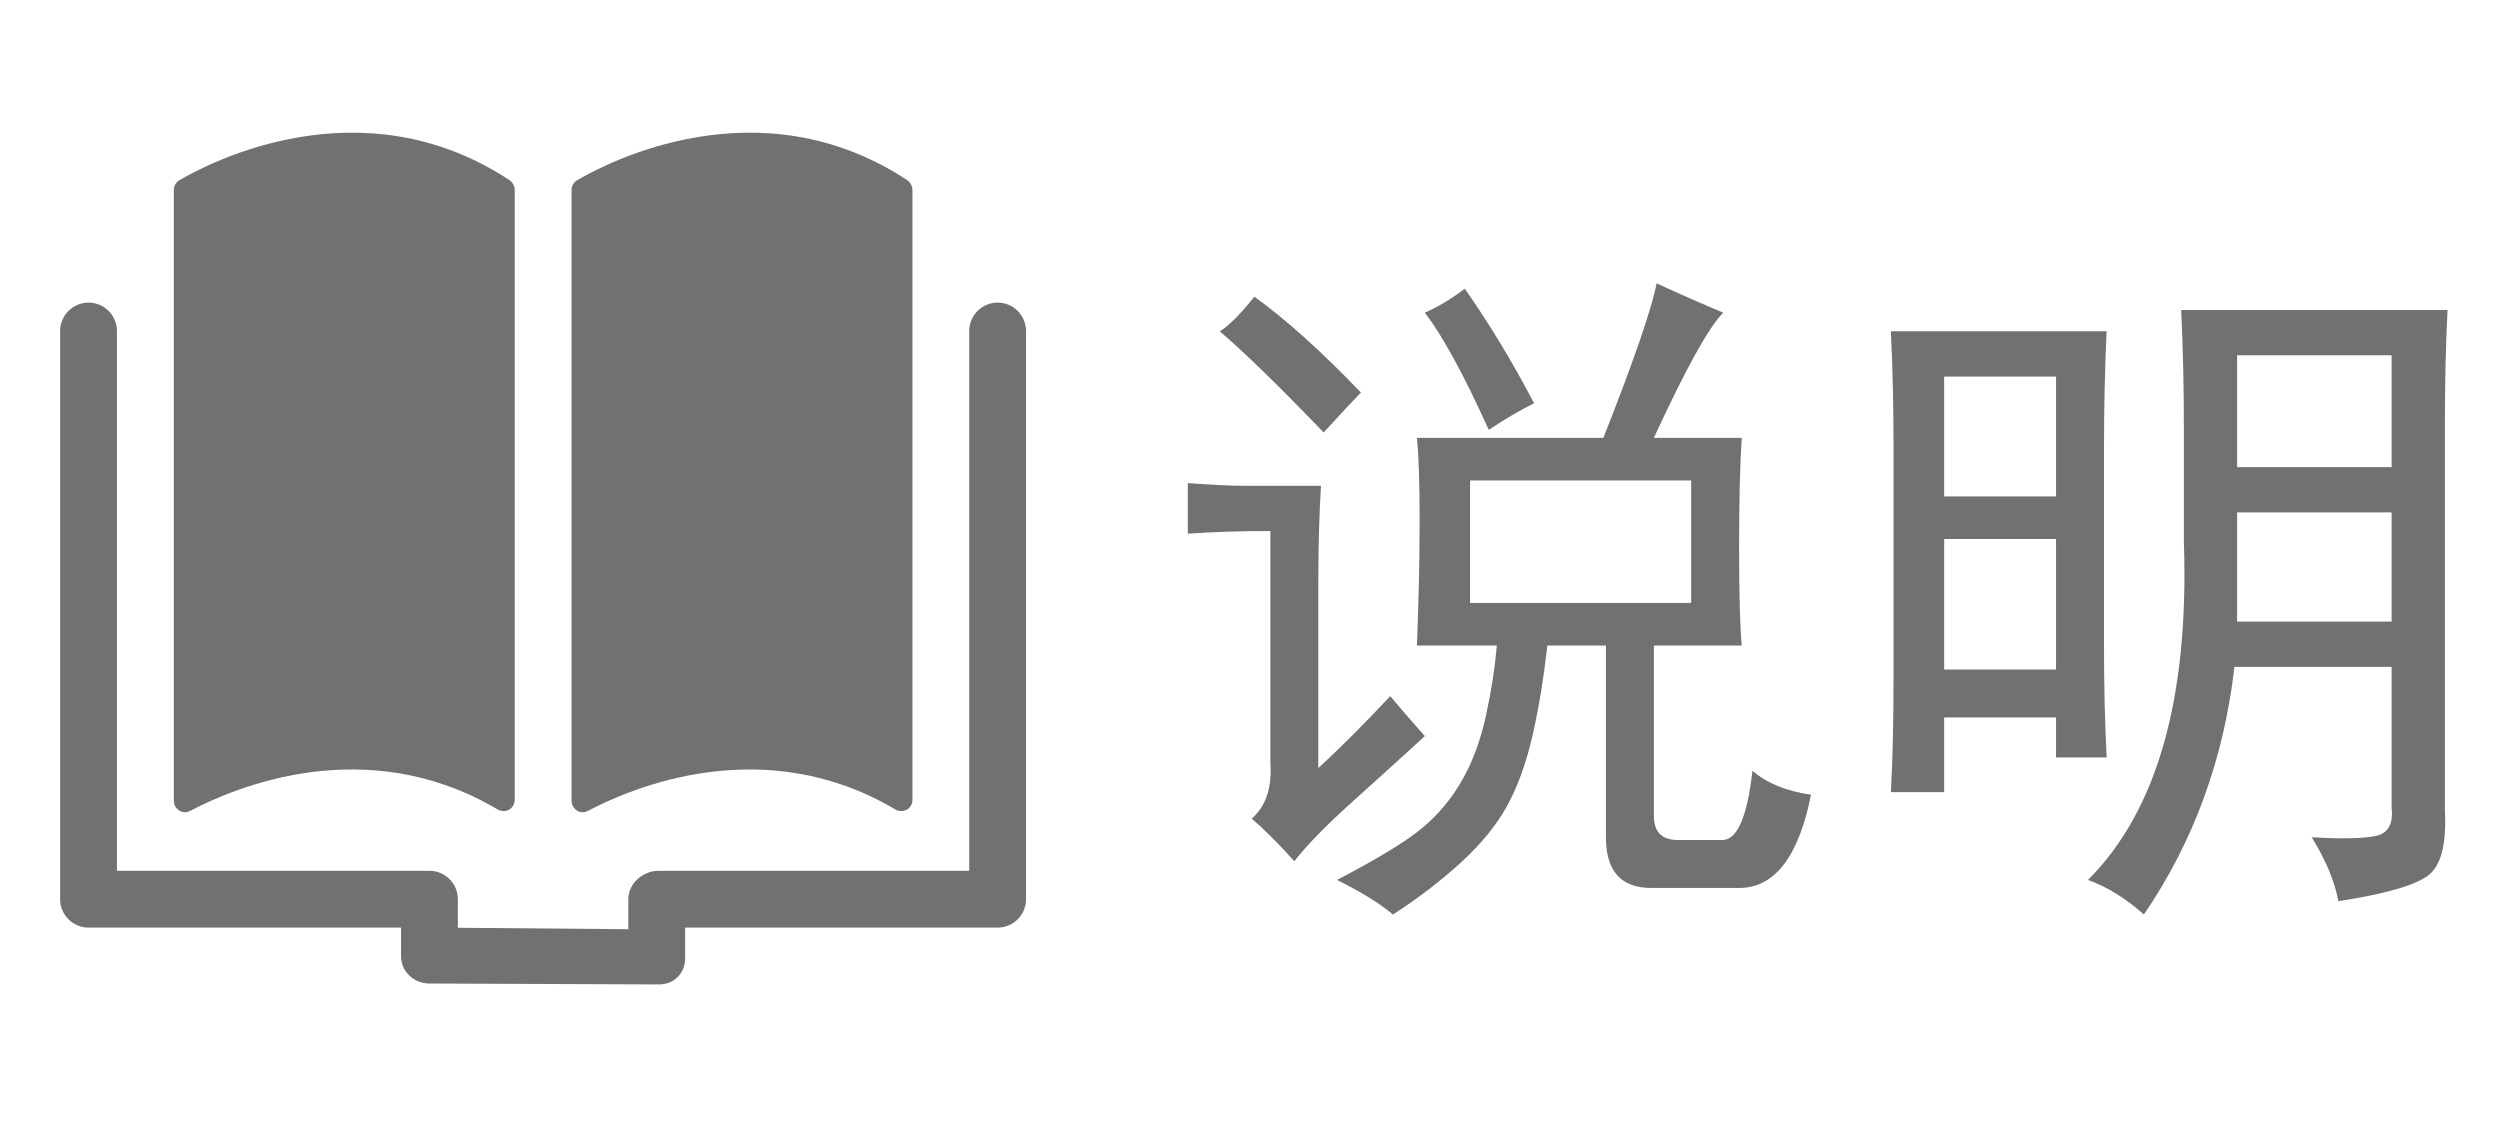
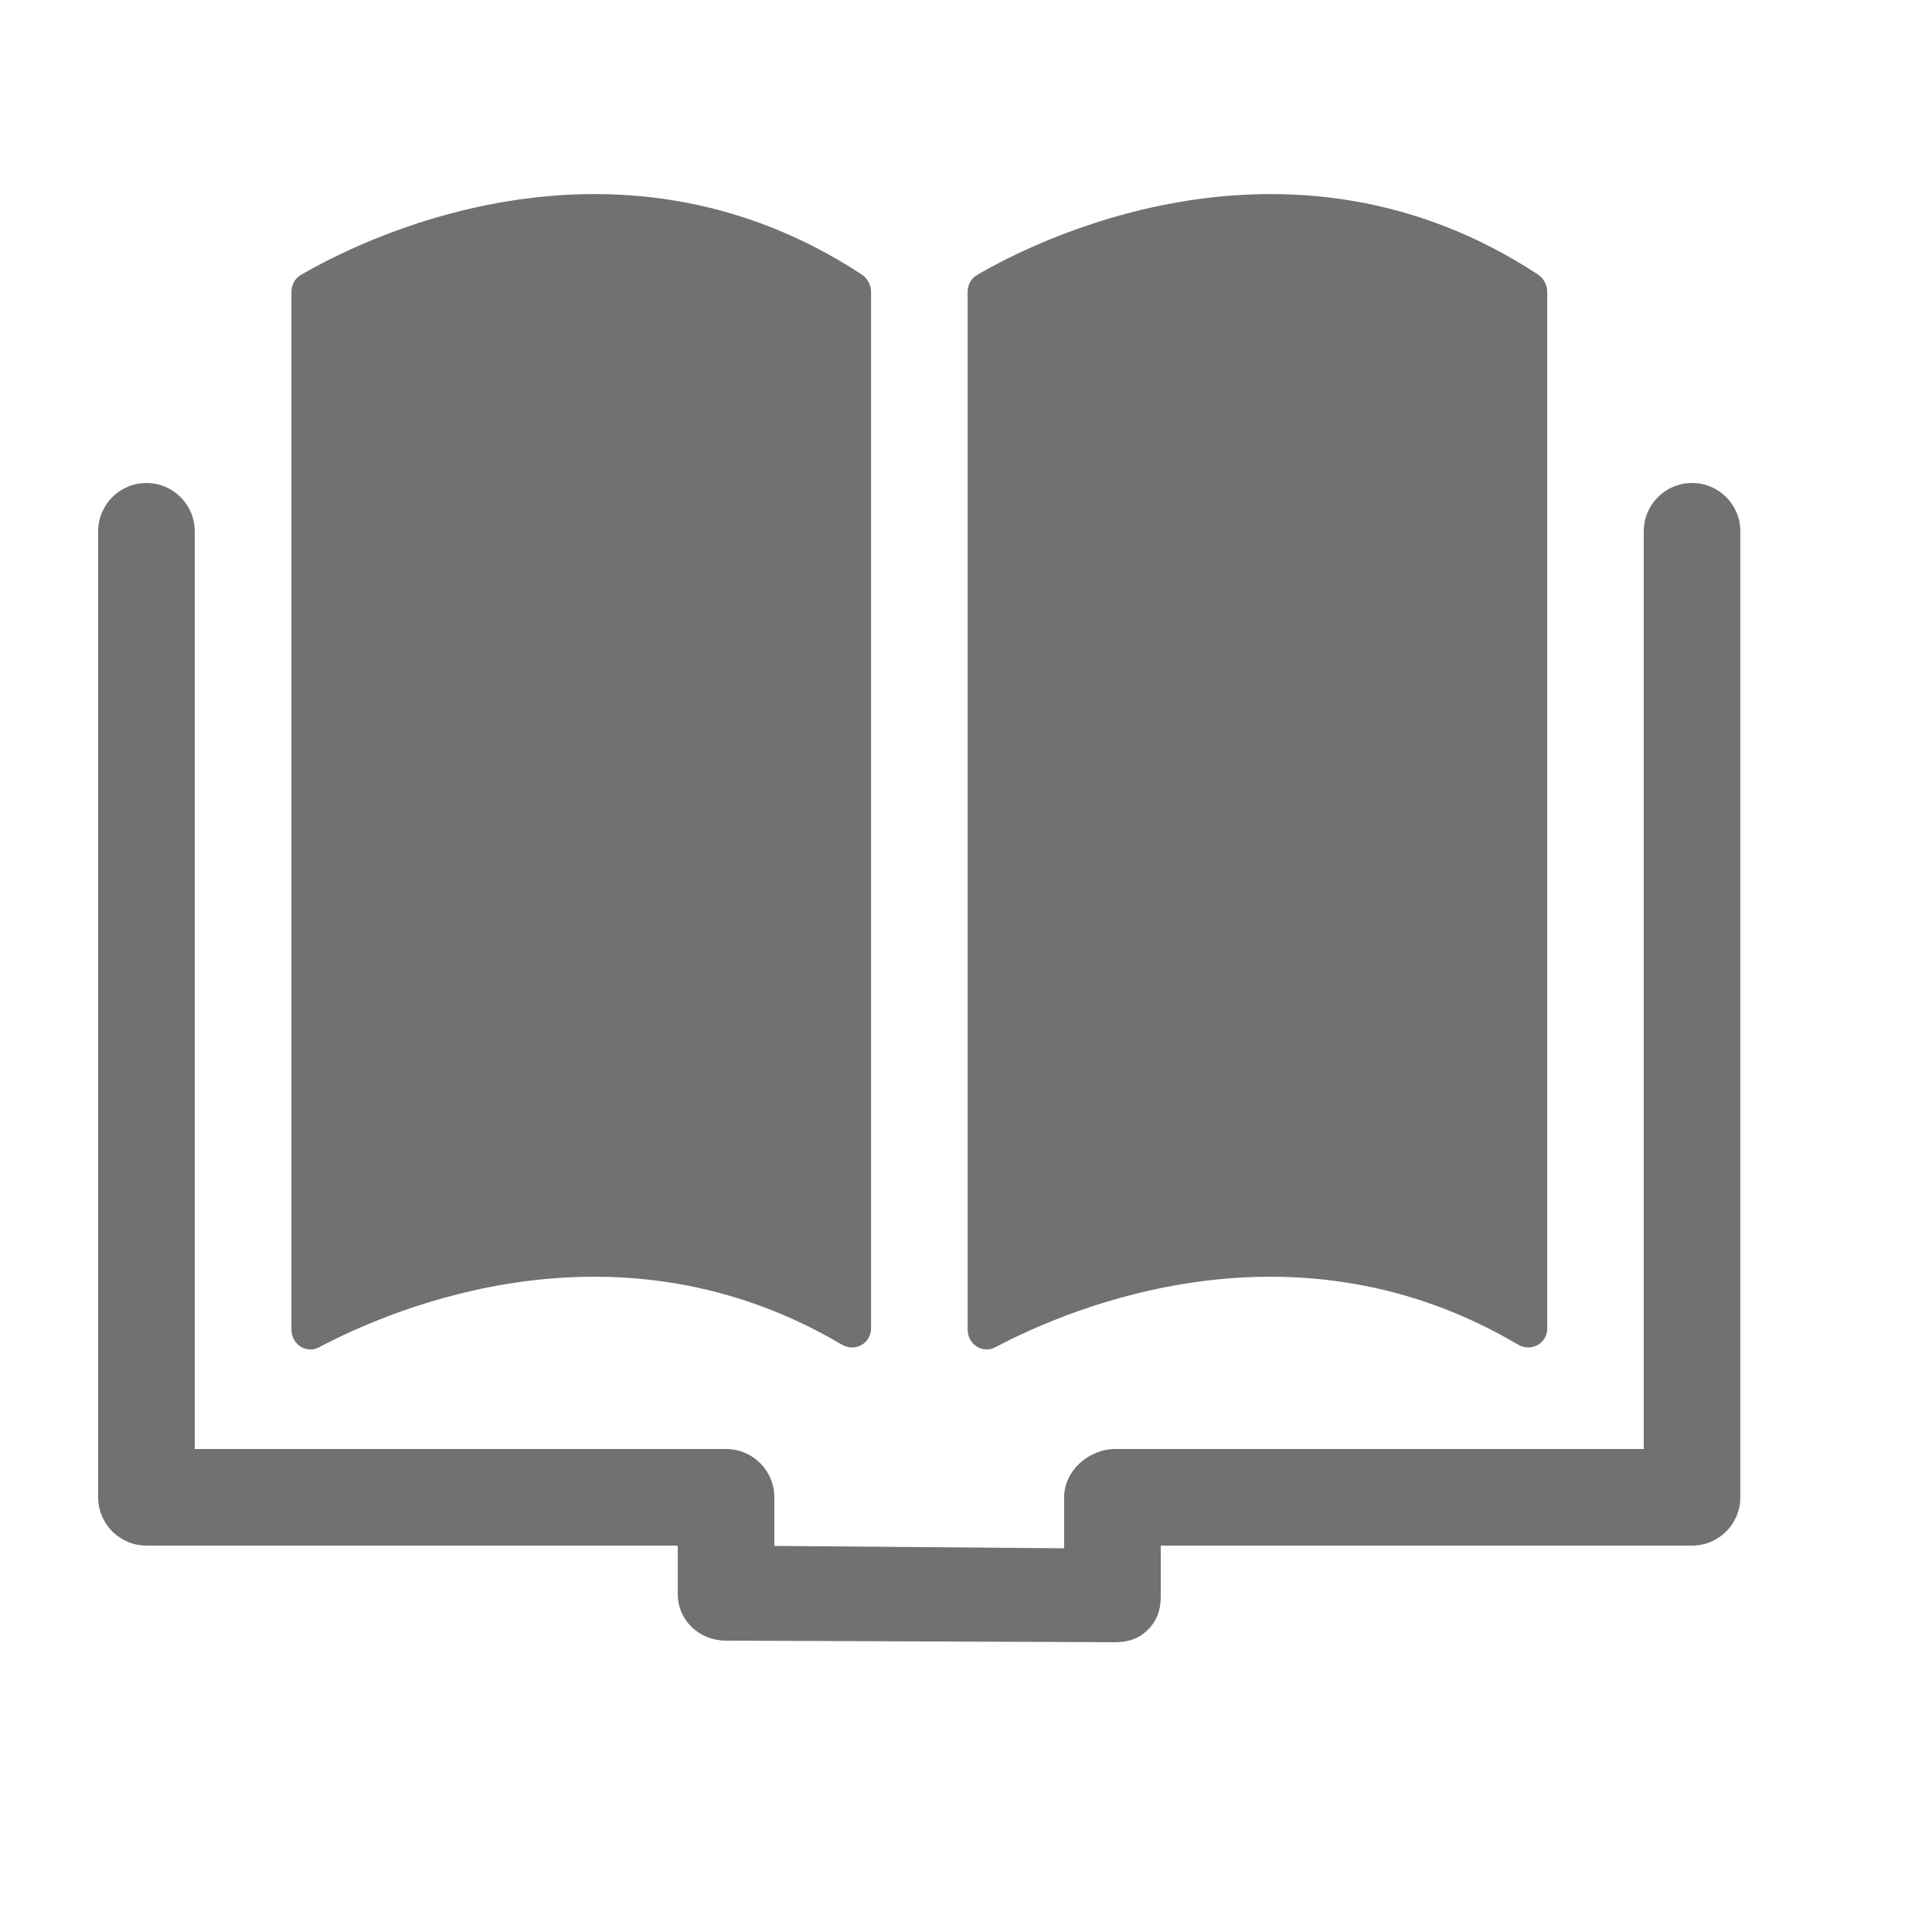
- <svg xmlns="http://www.w3.org/2000/svg" width="44" height="20" viewBox="0 0 44 20" version="1.1" id="svg12">
-   <defs id="defs6" />
-   <g id="g16" transform="translate(-0.9577034,-0.6740408)">
-     <g id="g8">
-       <path d="m 18.516,6 c -0.276,0 -0.5,0.224 -0.5,0.5 V 16 h -5.469 c -0.276,0 -0.531,0.224 -0.531,0.5 v 0.528 l -3,-0.025 V 16.5 c 0,-0.276 -0.224,-0.5 -0.5,-0.5 h -5.5 V 6.5 C 3.016,6.224 2.792,6 2.516,6 2.24,6 2.016,6.224 2.016,6.5 v 10 c 0,0.276 0.224,0.5 0.5,0.5 h 5.5 v 0.5 c 0,0.275 0.222,0.482 0.497,0.484 L 12.544,18 c 10e-4,0 0.002,0 0.003,0 0.132,0 0.243,-0.036 0.337,-0.13 0.094,-0.094 0.132,-0.206 0.132,-0.339 V 17 h 5.5 c 0.276,0 0.5,-0.224 0.5,-0.5 v -10 c 0,-0.276 -0.223,-0.5 -0.5,-0.5 z" id="path2" style="fill:#727171" />
-       <path d="M 9.714,14.919 C 7.402,13.552 5.093,14.529 4.303,14.947 4.17,15.017 4.017,14.916 4.017,14.764 V 4.022 C 4.017,3.95 4.051,3.884 4.112,3.848 4.644,3.535 7.314,2.132 9.92,3.841 9.979,3.88 10.017,3.95 10.017,4.021 v 10.73 c -10e-4,0.16 -0.169,0.248 -0.303,0.168 z" id="path4" style="fill:#727171" />
-       <path d="m 16.714,14.919 c -2.312,-1.367 -4.621,-0.39 -5.411,0.028 -0.133,0.07 -0.286,-0.031 -0.286,-0.183 V 4.022 c 0,-0.072 0.034,-0.138 0.095,-0.174 0.532,-0.313 3.202,-1.716 5.808,-0.007 0.059,0.039 0.097,0.109 0.097,0.18 v 10.73 c -0.001,0.16 -0.169,0.248 -0.303,0.168 z" id="path6" style="fill:#727171" />
-     </g>
-     <g id="g14">
-       <path d="m 24.207,9.224 c -0.031,0.5 -0.047,1.078 -0.047,1.734 v 3.234 c 0.375,-0.344 0.797,-0.766 1.266,-1.266 0.156,0.188 0.359,0.422 0.609,0.703 -0.375,0.344 -0.797,0.727 -1.266,1.148 -0.469,0.421 -0.813,0.773 -1.031,1.055 -0.281,-0.313 -0.531,-0.563 -0.75,-0.75 0.25,-0.219 0.359,-0.547 0.328,-0.984 V 10.02 c -0.531,0 -1.016,0.016 -1.453,0.047 v -0.89 c 0.438,0.031 0.766,0.047 0.984,0.047 z M 24.91,7.583 C 24.816,7.677 24.597,7.911 24.254,8.286 23.473,7.473 22.863,6.88 22.426,6.505 c 0.156,-0.094 0.359,-0.297 0.609,-0.609 0.562,0.406 1.187,0.968 1.875,1.687 z m 5.156,0.797 h 1.547 c -0.031,0.438 -0.047,1.078 -0.047,1.922 0,0.844 0.016,1.422 0.047,1.734 h -1.547 v 3 c 0,0.281 0.141,0.422 0.422,0.422 h 0.75 c 0.281,0.031 0.469,-0.375 0.563,-1.219 0.25,0.219 0.594,0.359 1.031,0.422 -0.219,1.094 -0.641,1.641 -1.266,1.641 h -1.547 c -0.531,0 -0.797,-0.297 -0.797,-0.891 v -3.375 h -1.031 c -0.063,0.563 -0.148,1.086 -0.258,1.57 -0.11,0.484 -0.258,0.898 -0.445,1.242 -0.187,0.344 -0.461,0.68 -0.82,1.008 -0.359,0.328 -0.758,0.633 -1.195,0.914 -0.219,-0.188 -0.547,-0.391 -0.984,-0.609 0.719,-0.375 1.219,-0.68 1.5,-0.914 0.281,-0.234 0.516,-0.516 0.703,-0.844 0.187,-0.328 0.328,-0.711 0.422,-1.148 0.094,-0.437 0.156,-0.844 0.188,-1.219 h -1.406 c 0.031,-0.813 0.047,-1.547 0.047,-2.203 0,-0.656 -0.016,-1.141 -0.047,-1.453 h 3.281 c 0.531,-1.344 0.844,-2.25 0.938,-2.719 0.406,0.188 0.797,0.359 1.172,0.516 -0.252,0.25 -0.659,0.984 -1.221,2.203 z M 27.957,7.771 C 27.707,7.896 27.441,8.052 27.16,8.24 26.722,7.271 26.347,6.584 26.035,6.177 c 0.219,-0.094 0.453,-0.234 0.703,-0.422 0.437,0.625 0.844,1.297 1.219,2.016 z m 2.765,3.515 V 9.13 h -3.891 v 2.156 z" id="path10" style="fill:#727171" />
-       <path d="m 37.988,8.614 v 3.375 c 0,0.75 0.016,1.422 0.047,2.016 h -0.891 v -0.703 h -1.969 v 1.313 h -0.938 c 0.031,-0.531 0.047,-1.219 0.047,-2.063 V 8.567 c 0,-0.75 -0.016,-1.438 -0.047,-2.063 h 3.797 c -0.031,0.657 -0.046,1.36 -0.046,2.11 z M 37.144,9.411 V 7.302 h -1.969 v 2.109 z m 0,3.047 v -2.297 h -1.969 v 2.297 z m 6.844,-4.266 v 6.75 c 0.031,0.594 -0.07,0.977 -0.305,1.148 -0.235,0.171 -0.758,0.32 -1.57,0.445 -0.063,-0.344 -0.219,-0.719 -0.469,-1.125 0.531,0.031 0.906,0.023 1.125,-0.023 0.219,-0.046 0.313,-0.211 0.281,-0.492 v -2.484 h -2.766 c -0.188,1.625 -0.719,3.078 -1.594,4.359 -0.313,-0.281 -0.641,-0.484 -0.984,-0.609 1.219,-1.219 1.781,-3.203 1.688,-5.953 V 8.239 c 0,-0.75 -0.016,-1.453 -0.047,-2.109 h 4.688 C 44.003,6.724 43.988,7.411 43.988,8.192 Z M 43.05,8.896 V 6.927 h -2.719 v 1.969 z m 0,2.718 V 9.692 h -2.719 v 1.922 z" id="path12" style="fill:#727171" />
+ <svg xmlns="http://www.w3.org/2000/svg" width="20px" height="20px" viewBox="0 0 20 20" version="1.1">
+   <g id="light" stroke="none" stroke-width="1" fill="none" fill-rule="evenodd">
+     <g id="notes" fill="#727171" fill-rule="nonzero">
+       <path d="M17.516,5 C17.24,5 17.016,5.224 17.016,5.5 L17.016,15 L11.547,15 C11.271,15 11.016,15.224 11.016,15.5 L11.016,16.028 L8.016,16.003 L8.016,15.5 C8.016,15.224 7.792,15 7.516,15 L2.016,15 L2.016,5.5 C2.016,5.224 1.792,5 1.516,5 C1.24,5 1.016,5.224 1.016,5.5 L1.016,15.5 C1.016,15.776 1.24,16 1.516,16 L7.016,16 L7.016,16.5 C7.016,16.775 7.238,16.982 7.513,16.984 L11.544,17 C11.545,17 11.546,17 11.547,17 C11.679,17 11.79,16.964 11.884,16.87 C11.978,16.776 12.016,16.664 12.016,16.531 L12.016,16 L17.516,16 C17.792,16 18.016,15.776 18.016,15.5 L18.016,5.5 C18.016,5.224 17.793,5 17.516,5 Z" id="Path" />
+       <path d="M8.714,13.919 C6.402,12.552 4.093,13.529 3.303,13.947 C3.17,14.017 3.017,13.916 3.017,13.764 L3.017,3.022 C3.017,2.95 3.051,2.884 3.112,2.848 C3.644,2.535 6.314,1.132 8.92,2.841 C8.979,2.88 9.017,2.95 9.017,3.021 L9.017,13.751 C9.016,13.911 8.848,13.999 8.714,13.919 Z" id="Path" />
+       <path d="M15.714,13.919 C13.402,12.552 11.093,13.529 10.303,13.947 C10.17,14.017 10.017,13.916 10.017,13.764 L10.017,3.022 C10.017,2.95 10.051,2.884 10.112,2.848 C10.644,2.535 13.314,1.132 15.92,2.841 C15.979,2.88 16.017,2.95 16.017,3.021 L16.017,13.751 C16.016,13.911 15.848,13.999 15.714,13.919 Z" id="Path" />
    </g>
  </g>
</svg>
